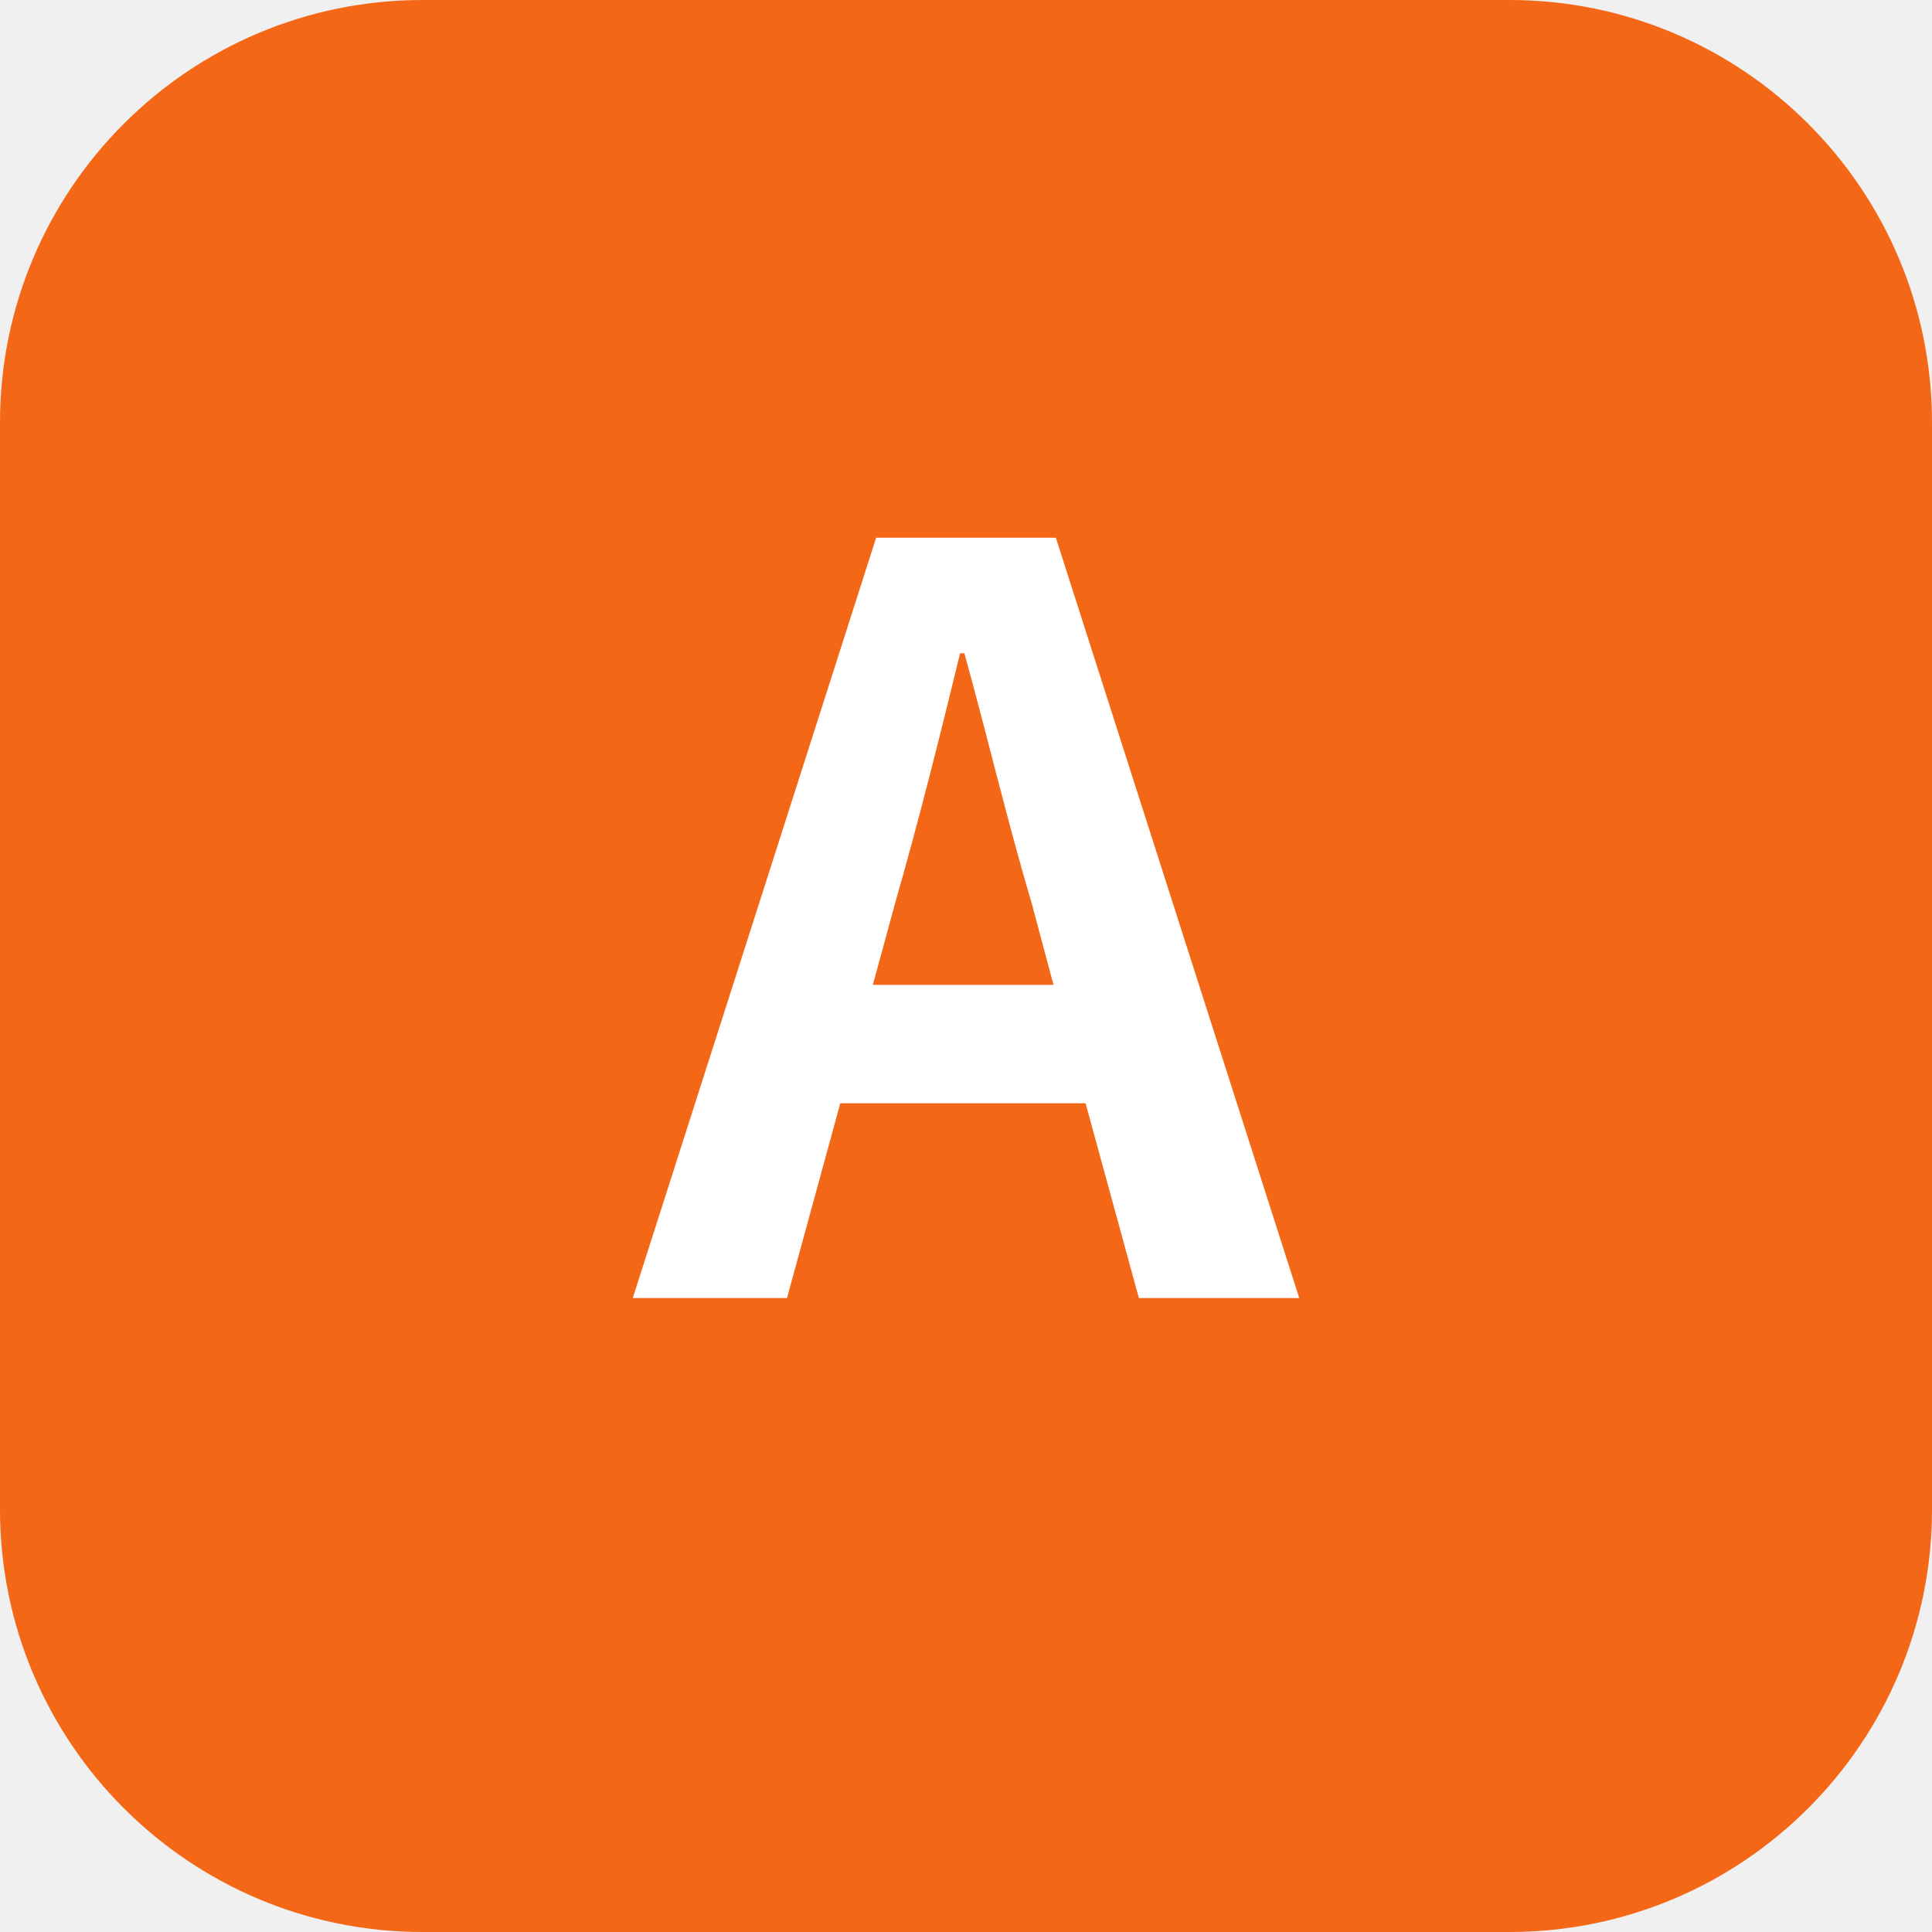
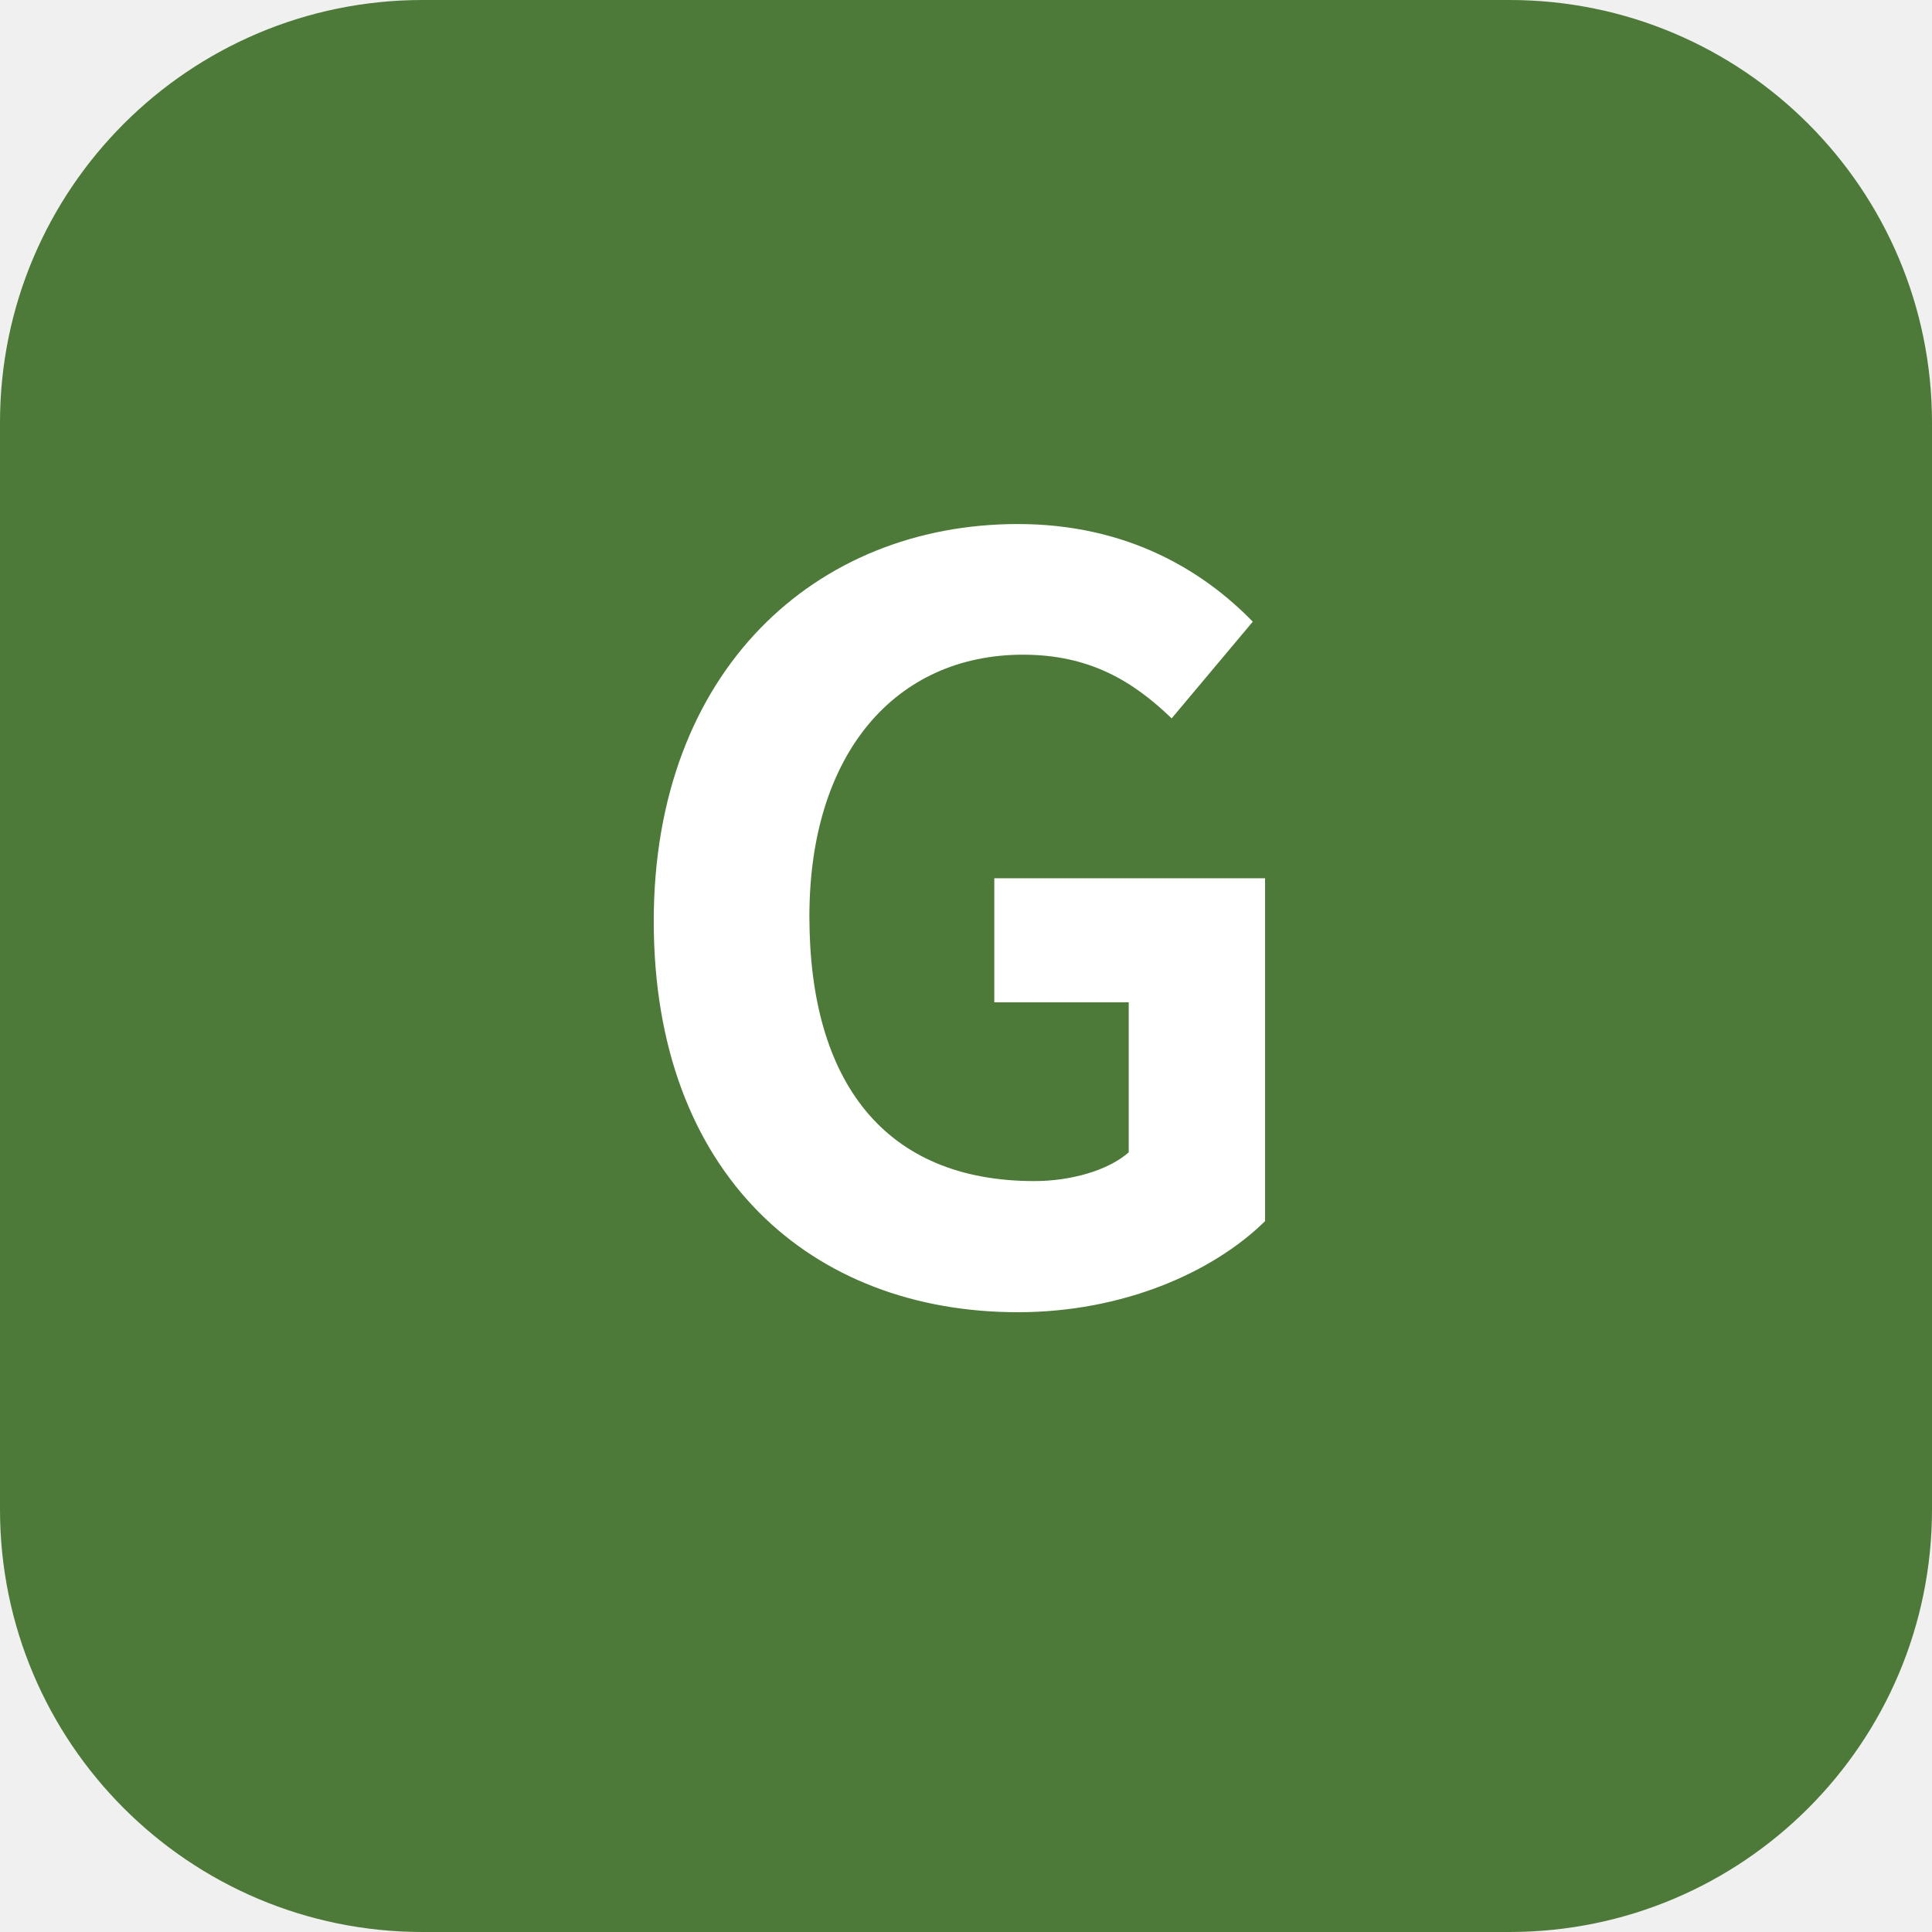
<svg xmlns="http://www.w3.org/2000/svg" viewBox="0 0 64 64">
-   <rect width="64" height="64" rx="14" fill="#f36716" />
-   <text x="32" y="43" font-family="system-ui, -apple-system, 'Hiragino Sans', 'Noto Sans CJK SC', sans-serif" font-size="34" font-weight="700" fill="#ffffff" text-anchor="middle">A</text>
+   <rect width="64" height="64" rx="14" fill="#4d7939" />
+   <text x="32" y="43" font-family="system-ui, -apple-system, 'Hiragino Sans', 'Noto Sans CJK SC', sans-serif" font-size="34" font-weight="700" fill="#ffffff" text-anchor="middle">G</text>
</svg>
